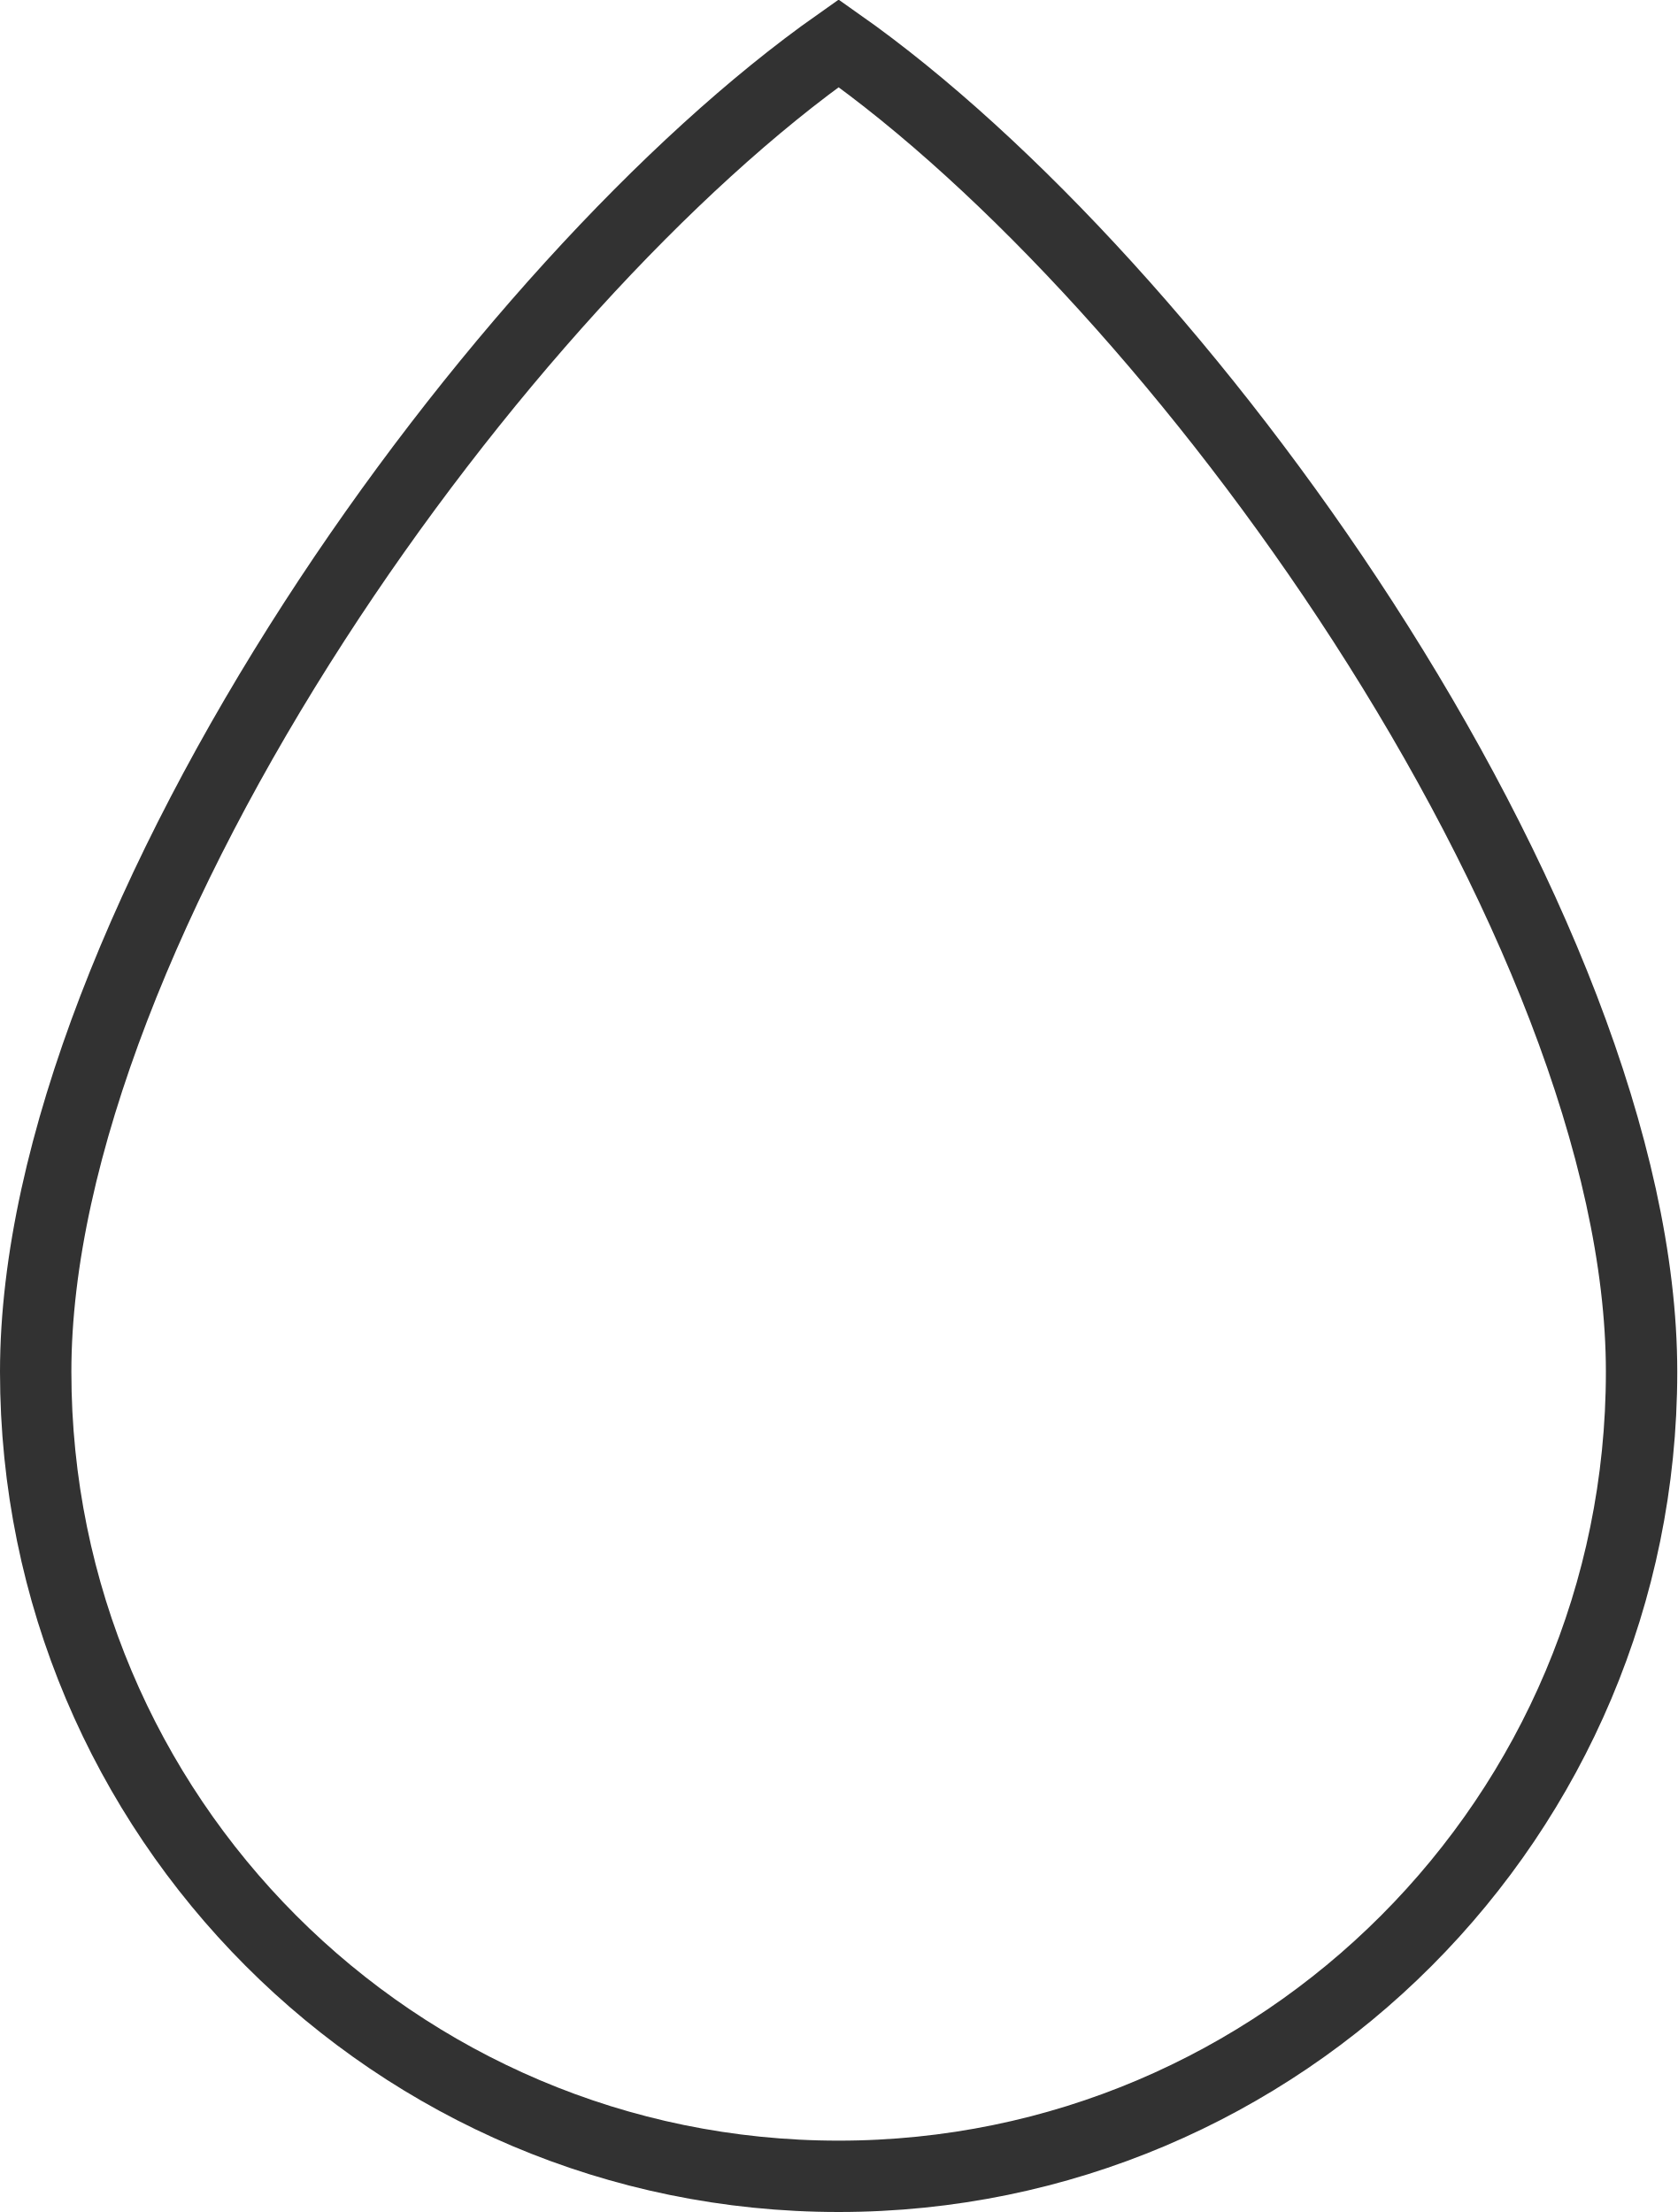
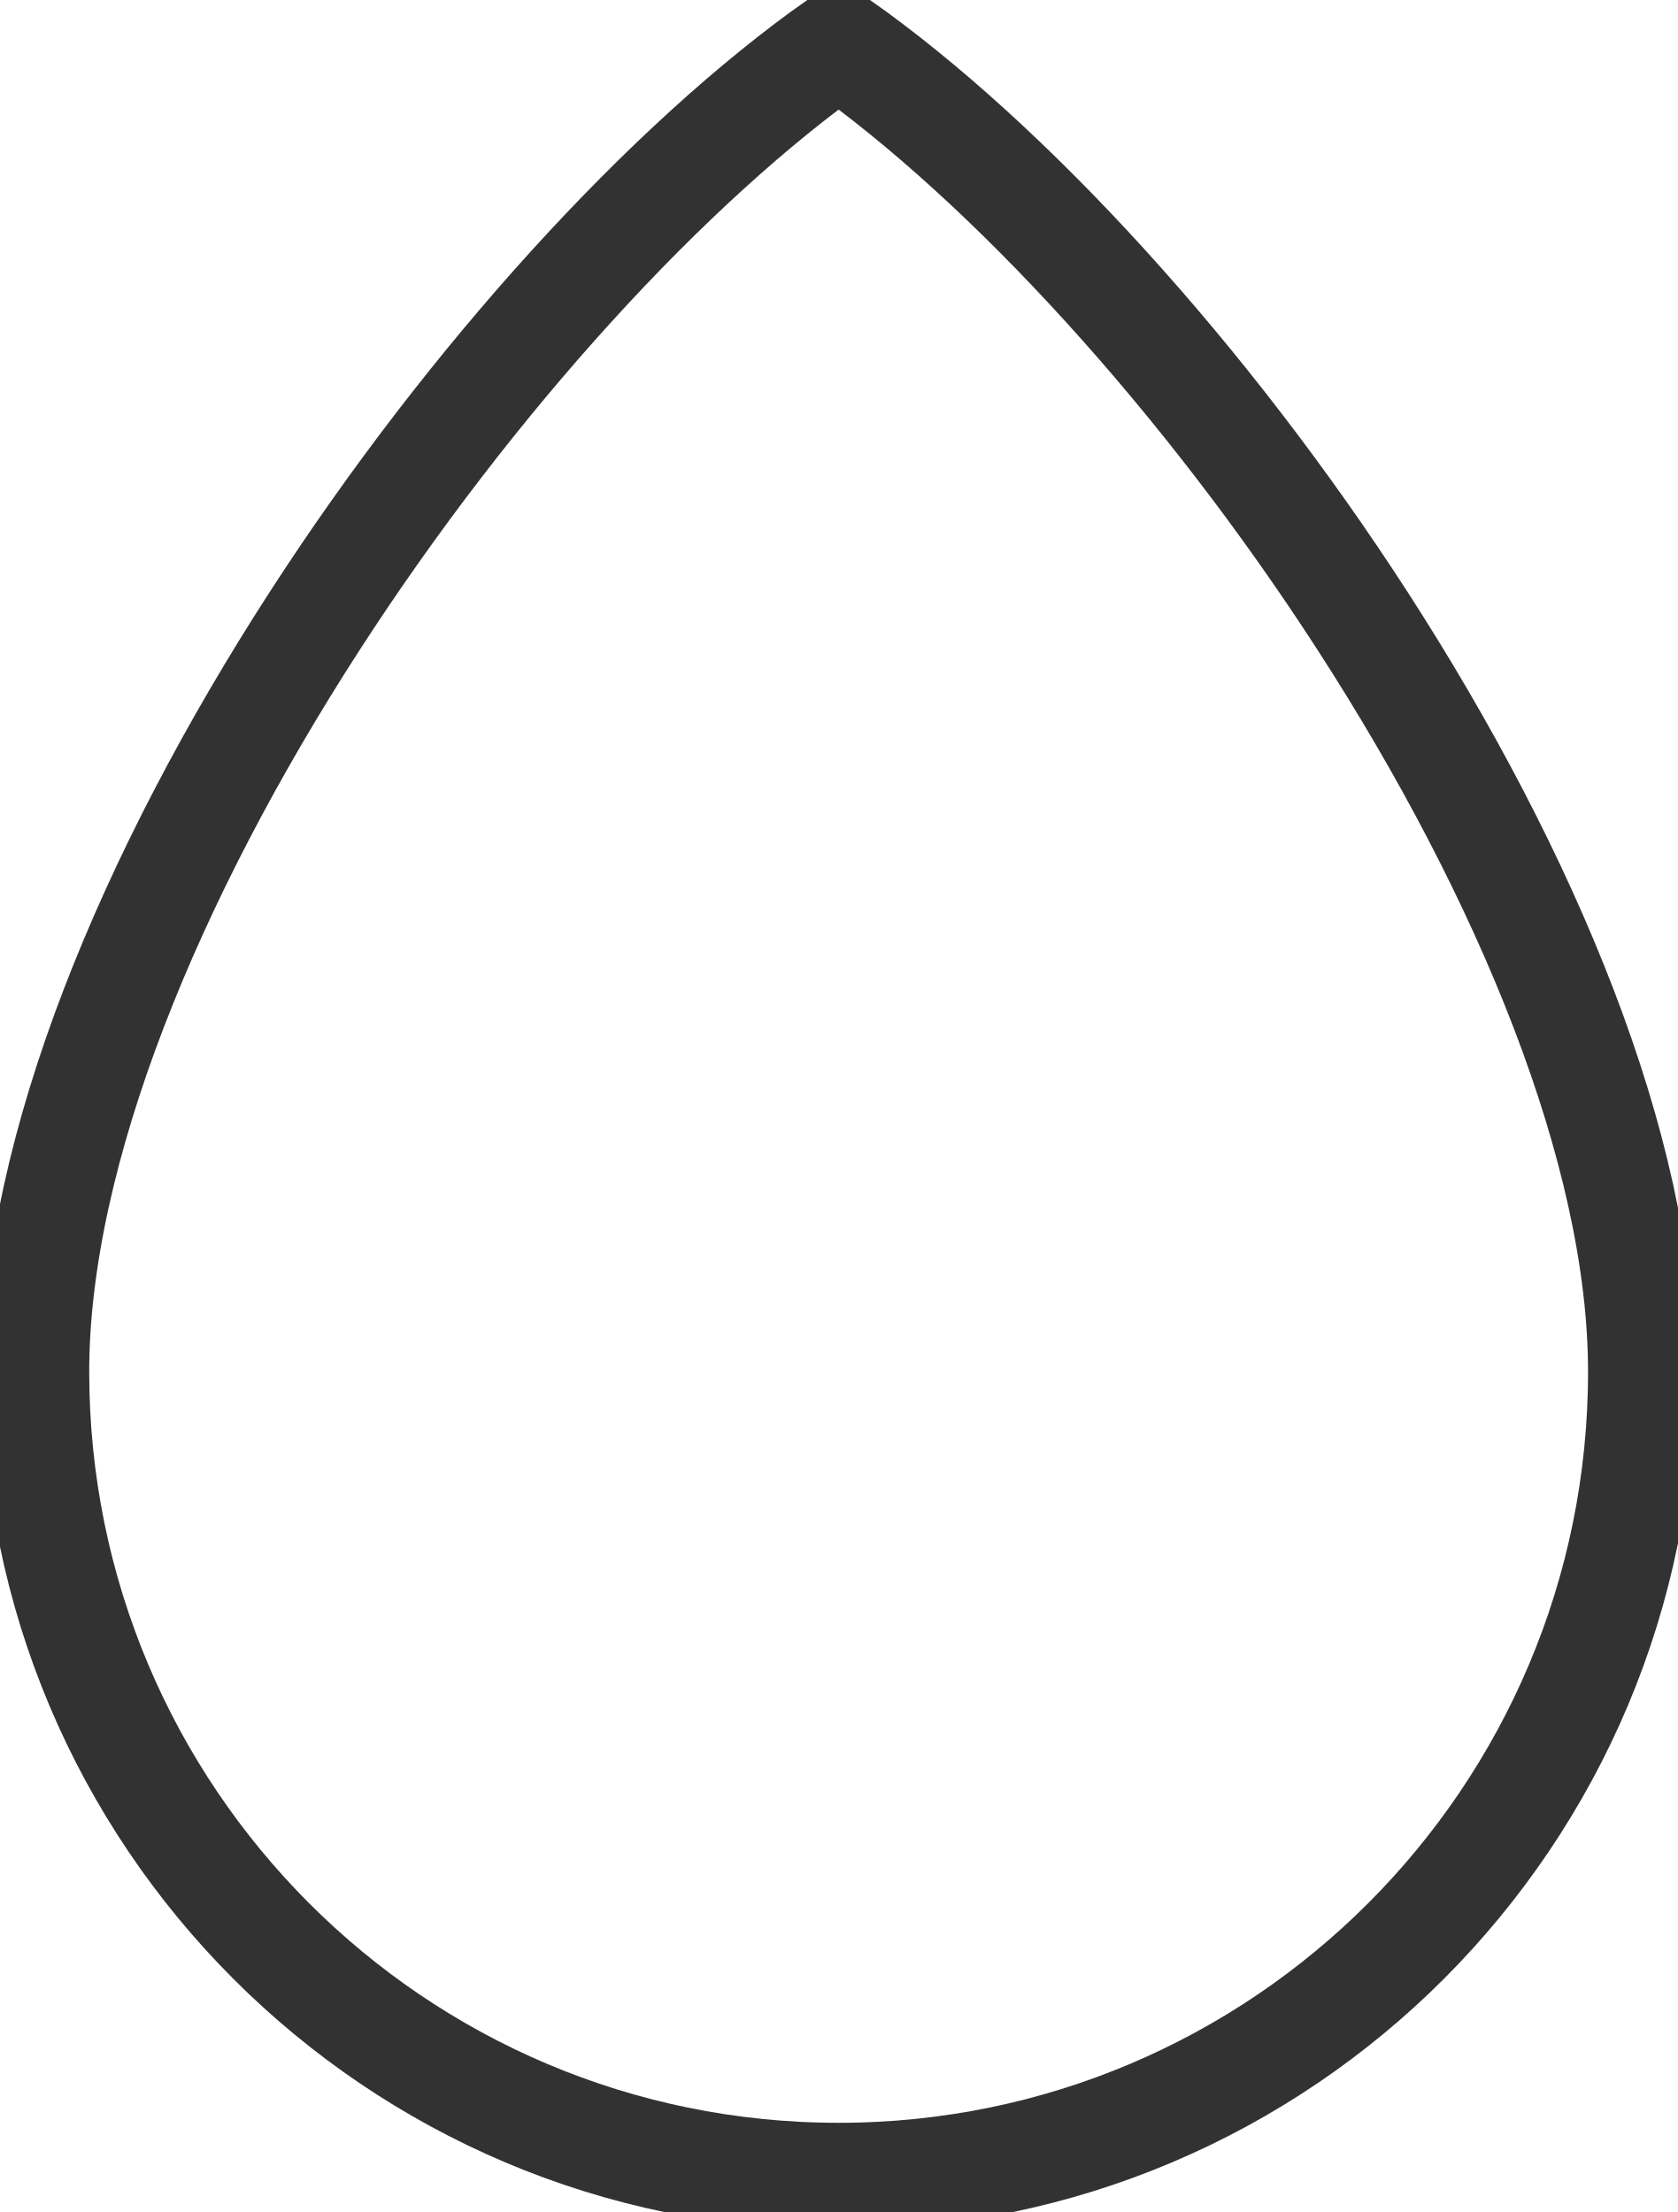
<svg xmlns="http://www.w3.org/2000/svg" width="47" height="62" viewBox="0 0 47 62" fill="none">
-   <path d="M46 38.45C46 50.906 35.924 61 23.5 61C11.076 61 1 50.906 1 38.45C1 32.235 4.233 24.503 8.813 17.413C13.21 10.607 18.734 4.568 23.5 1.213C28.266 4.568 33.79 10.607 38.187 17.413C42.767 24.503 46 32.235 46 38.45Z" stroke="#323232" stroke-width="2" />
+   <path d="M46 38.45C46 50.906 35.924 61 23.5 61C11.076 61 1 50.906 1 38.45C1 32.235 4.233 24.503 8.813 17.413C13.21 10.607 18.734 4.568 23.5 1.213C28.266 4.568 33.79 10.607 38.187 17.413C42.767 24.503 46 32.235 46 38.45Z" stroke="#323232" stroke-width="3" />
</svg>
